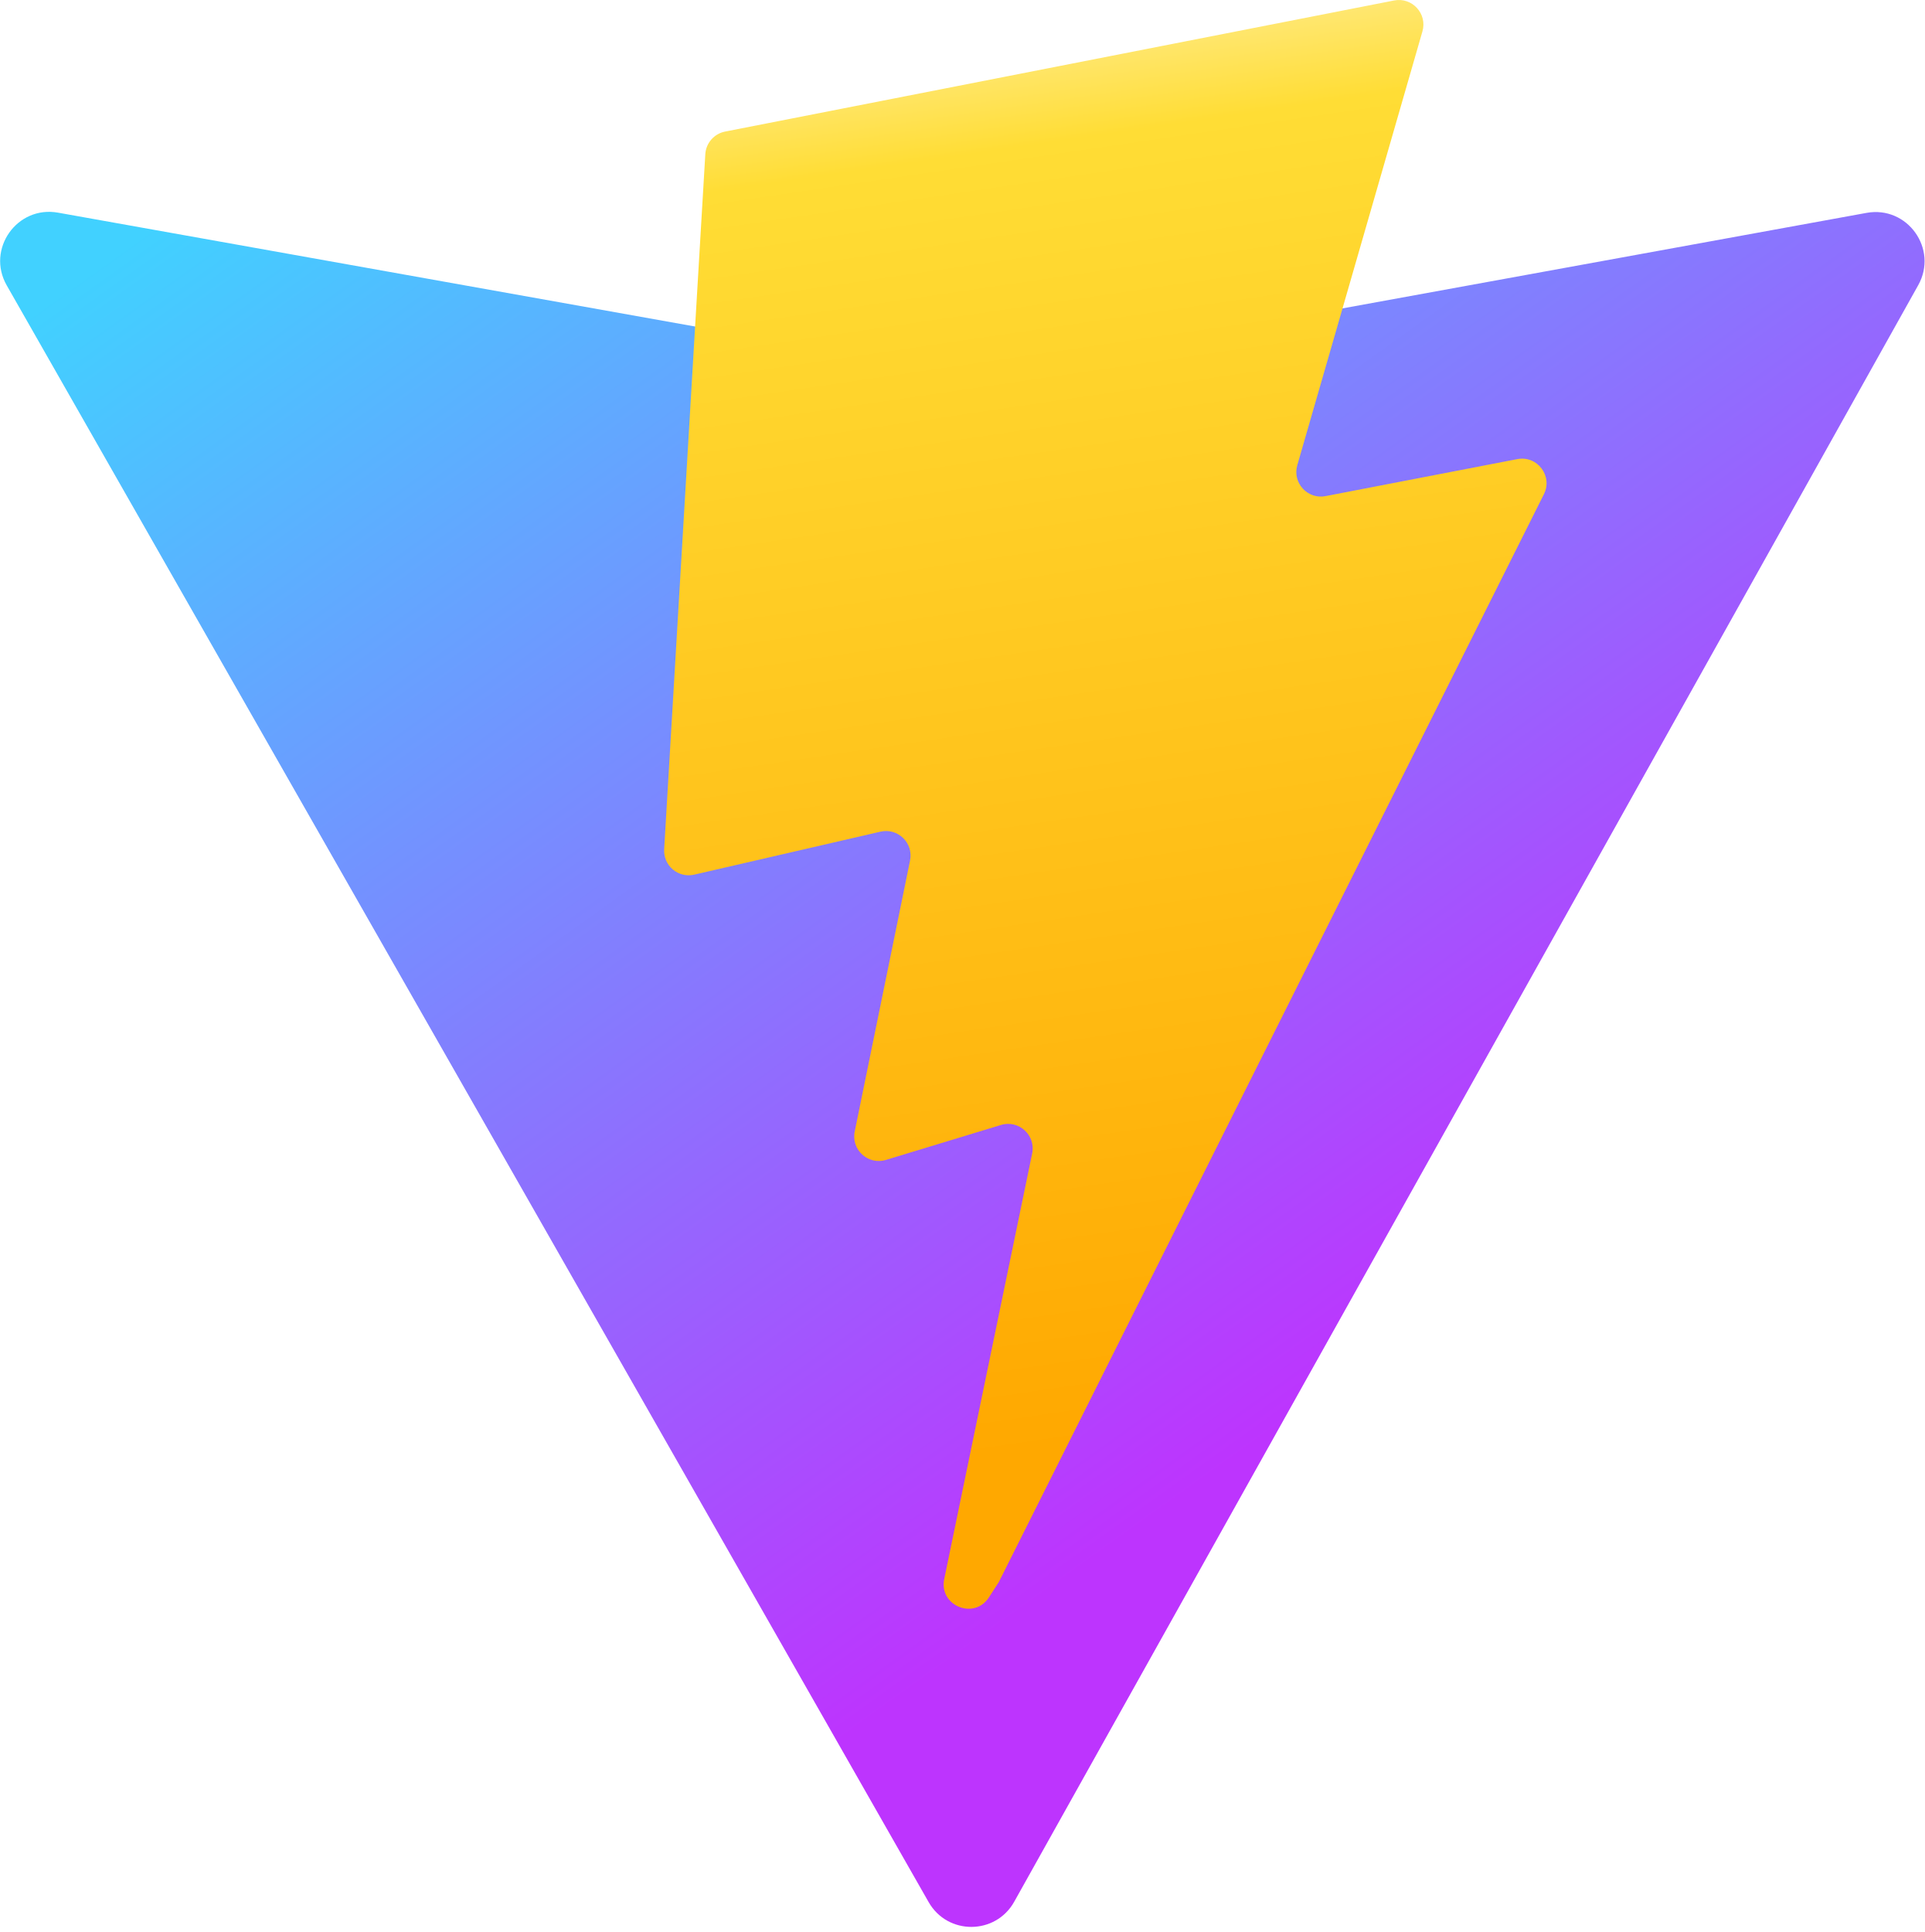
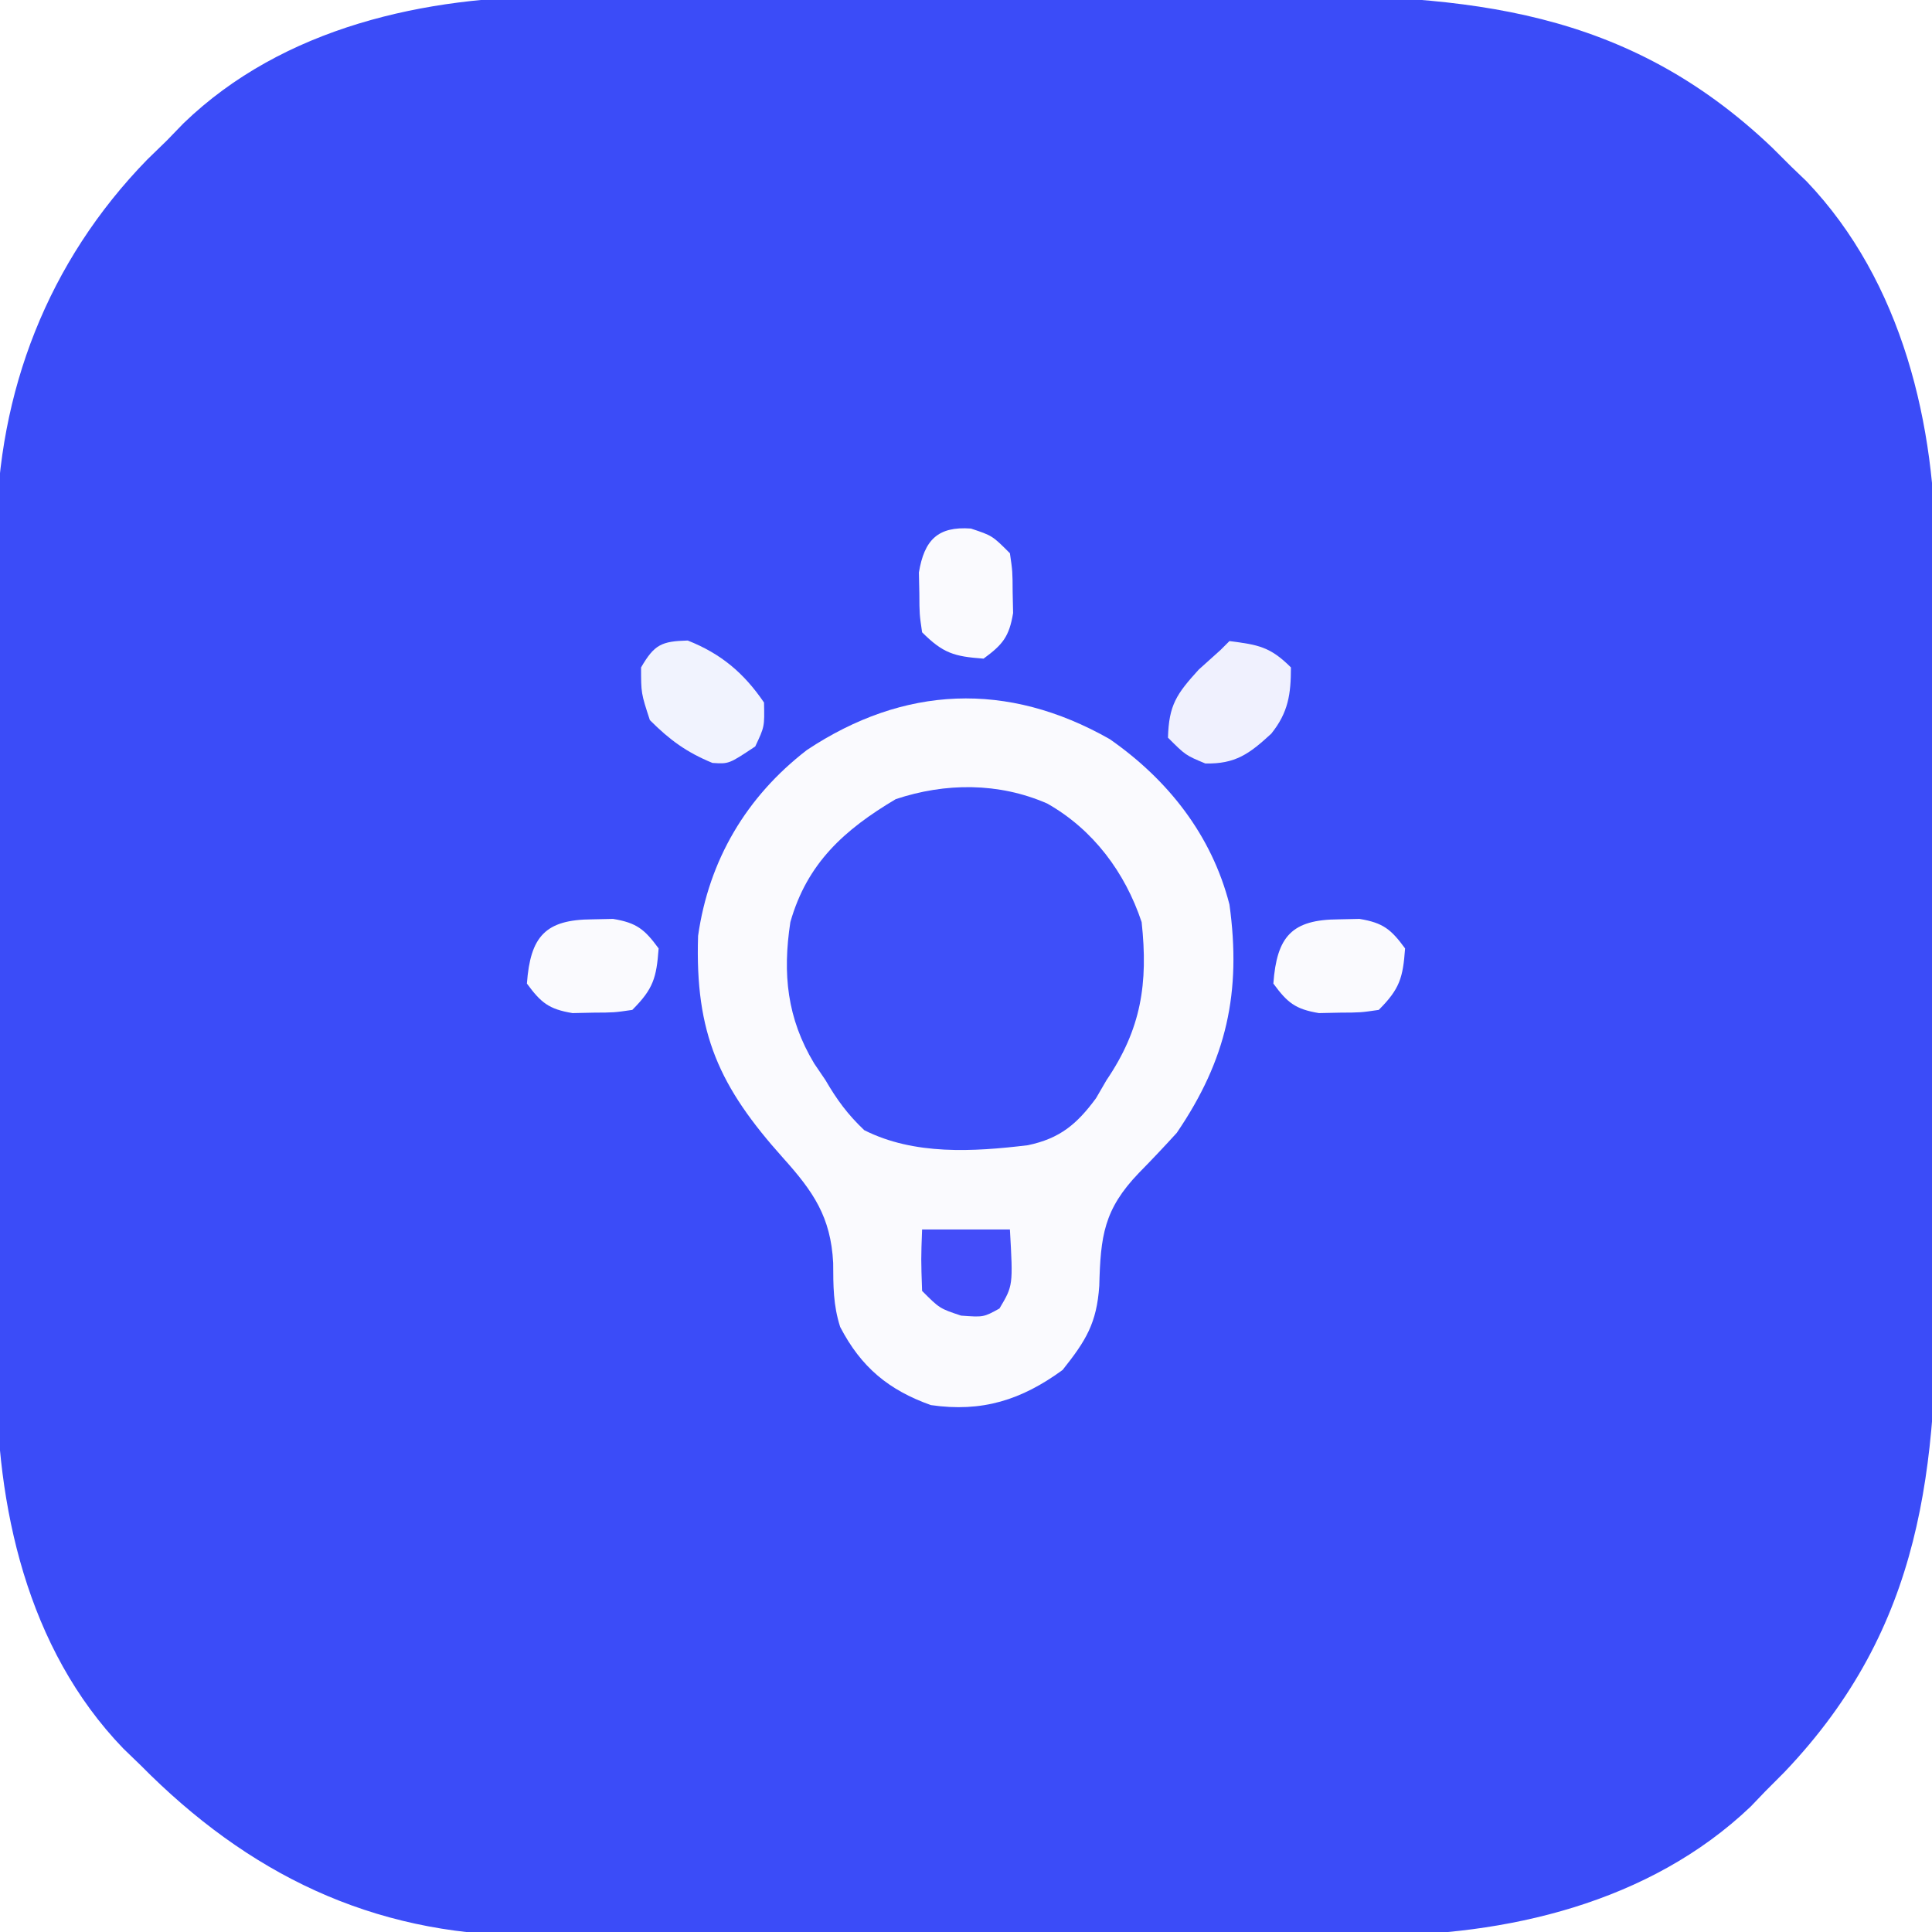
- <svg xmlns="http://www.w3.org/2000/svg" aria-hidden="true" role="img" class="iconify iconify--logos" width="31.88" height="32" preserveAspectRatio="xMidYMid meet" viewBox="0 0 256 257">
-   <defs>
-     <linearGradient id="IconifyId1813088fe1fbc01fb466" x1="-.828%" x2="57.636%" y1="7.652%" y2="78.411%">
-       <stop offset="0%" stop-color="#41D1FF" />
-       <stop offset="100%" stop-color="#BD34FE" />
-     </linearGradient>
-     <linearGradient id="IconifyId1813088fe1fbc01fb467" x1="43.376%" x2="50.316%" y1="2.242%" y2="89.03%">
-       <stop offset="0%" stop-color="#FFEA83" />
-       <stop offset="8.333%" stop-color="#FFDD35" />
-       <stop offset="100%" stop-color="#FFA800" />
-     </linearGradient>
-   </defs>
-   <path fill="url(#IconifyId1813088fe1fbc01fb466)" d="M255.153 37.938L134.897 252.976c-2.483 4.44-8.862 4.466-11.382.048L.875 37.958c-2.746-4.814 1.371-10.646 6.827-9.67l120.385 21.517a6.537 6.537 0 0 0 2.322-.004l117.867-21.483c5.438-.991 9.574 4.796 6.877 9.62Z" />
-   <path fill="url(#IconifyId1813088fe1fbc01fb467)" d="M185.432.063L96.44 17.501a3.268 3.268 0 0 0-2.634 3.014l-5.474 92.456a3.268 3.268 0 0 0 3.997 3.378l24.777-5.718c2.318-.535 4.413 1.507 3.936 3.838l-7.361 36.047c-.495 2.426 1.782 4.5 4.151 3.78l15.304-4.649c2.372-.72 4.652 1.36 4.15 3.788l-11.698 56.621c-.732 3.542 3.979 5.473 5.943 2.437l1.313-2.028l72.516-144.72c1.215-2.423-.88-5.186-3.54-4.672l-25.505 4.922c-2.396.462-4.435-1.77-3.759-4.114l16.646-57.705c.677-2.35-1.37-4.583-3.769-4.113Z" />
+ <svg xmlns="http://www.w3.org/2000/svg" version="1.1" width="220" height="220">
+   <path d="M0 0 C1.109 -0.007 2.218 -0.014 3.361 -0.021 C6.99 -0.039 10.618 -0.035 14.247 -0.03 C16.794 -0.034 19.342 -0.039 21.89 -0.045 C27.216 -0.054 32.543 -0.052 37.869 -0.042 C43.987 -0.031 50.104 -0.045 56.222 -0.071 C62.154 -0.096 68.086 -0.099 74.018 -0.092 C76.521 -0.092 79.023 -0.098 81.525 -0.111 C103.405 -0.204 121.426 1.396 138.016 17.201 C139.111 18.291 139.111 18.291 140.227 19.404 C141.074 20.216 141.074 20.216 141.938 21.045 C152.869 32.496 156.699 48.842 156.631 64.177 C156.638 65.286 156.645 66.395 156.652 67.538 C156.67 71.166 156.667 74.795 156.661 78.424 C156.665 80.971 156.671 83.519 156.677 86.067 C156.686 91.393 156.684 96.719 156.673 102.046 C156.662 108.164 156.676 114.281 156.703 120.399 C156.728 126.331 156.73 132.263 156.724 138.195 C156.723 140.697 156.729 143.2 156.742 145.702 C156.836 167.582 155.235 185.603 139.43 202.193 C138.703 202.923 137.976 203.652 137.227 204.404 C136.686 204.969 136.144 205.533 135.587 206.115 C124.088 217.091 107.706 220.883 92.315 220.792 C90.63 220.8 90.63 220.8 88.91 220.808 C85.235 220.821 81.559 220.813 77.884 220.802 C75.306 220.805 72.729 220.807 70.152 220.811 C64.766 220.816 59.38 220.81 53.993 220.795 C47.797 220.779 41.601 220.784 35.405 220.801 C29.405 220.816 23.404 220.814 17.404 220.806 C14.868 220.804 12.333 220.806 9.797 220.813 C6.244 220.821 2.692 220.809 -0.861 220.792 C-1.893 220.798 -2.925 220.804 -3.988 220.811 C-21.501 220.66 -35.553 213.775 -47.773 201.404 C-48.42 200.779 -49.067 200.154 -49.734 199.51 C-60.702 188.134 -64.252 171.903 -64.161 156.584 C-64.166 155.47 -64.171 154.356 -64.177 153.208 C-64.19 149.565 -64.181 145.922 -64.171 142.279 C-64.173 139.724 -64.176 137.169 -64.18 134.615 C-64.184 129.275 -64.178 123.936 -64.164 118.597 C-64.147 112.456 -64.153 106.314 -64.169 100.173 C-64.185 94.224 -64.183 88.277 -64.174 82.328 C-64.172 79.815 -64.175 77.302 -64.182 74.789 C-64.189 71.267 -64.178 67.746 -64.161 64.224 C-64.167 63.202 -64.173 62.179 -64.179 61.125 C-64.039 44.995 -58.32 30.193 -47.011 18.58 C-46.272 17.862 -45.534 17.144 -44.773 16.404 C-43.835 15.435 -43.835 15.435 -42.878 14.447 C-31.533 3.484 -15.293 -0.068 0 0 Z " fill="#3B4CF8" transform="translate(63.77271,-0.4040527)" />
+   <path d="M0 0 C6.63 4.62 11.604 10.932 13.629 18.832 C15.006 28.829 13.31 36.496 7.629 44.832 C6.221 46.381 4.784 47.903 3.316 49.395 C-0.692 53.57 -1.045 56.597 -1.195 62.25 C-1.485 66.504 -2.706 68.484 -5.371 71.832 C-10.054 75.253 -14.556 76.678 -20.371 75.832 C-25.164 74.123 -28.31 71.537 -30.699 66.934 C-31.502 64.423 -31.481 62.277 -31.496 59.645 C-31.763 54.394 -33.769 51.512 -37.184 47.707 C-44.473 39.575 -47.24 33.536 -46.879 22.402 C-45.651 13.771 -41.381 6.547 -34.484 1.234 C-23.454 -6.086 -11.669 -6.635 0 0 Z " fill="#FAFAFE" transform="translate(126.3711,84.16797)" />
+   <path d="M0 0 C5.237 2.964 8.864 7.842 10.75 13.5 C11.507 20.49 10.705 25.669 6.75 31.5 C6.357 32.177 5.964 32.854 5.559 33.551 C3.388 36.502 1.443 38.148 -2.218 38.909 C-8.412 39.656 -15.157 40.061 -20.836 37.195 C-22.715 35.414 -23.951 33.735 -25.25 31.5 C-25.674 30.875 -26.098 30.25 -26.535 29.605 C-29.632 24.451 -30.151 19.396 -29.25 13.5 C-27.352 6.808 -23.121 2.984 -17.25 -0.5 C-11.592 -2.386 -5.513 -2.411 0 0 Z " fill="#3E4FF9" transform="translate(119.25,91.5)" />
+   <path d="M0 0 C3.257 0.418 4.634 0.634 7 3 C7 6.041 6.702 8.124 4.766 10.539 C2.277 12.835 0.681 14.015 -2.75 13.938 C-5 13 -5 13 -7 11 C-6.9 7.285 -6.032 6.035 -3.5 3.25 C-2.675 2.507 -1.85 1.765 -1 1 C-0.67 0.67 -0.34 0.34 0 0 Z " fill="#F0F1FE" transform="translate(140,73)" />
+   <path d="M0 0 C3.781 1.495 6.396 3.694 8.688 7.062 C8.75 9.812 8.75 9.812 7.688 12.062 C4.688 14.062 4.688 14.062 2.812 13.938 C-0.14 12.722 -2.05 11.325 -4.312 9.062 C-5.312 6 -5.312 6 -5.312 3.062 C-3.803 0.463 -2.996 0.081 0 0 Z " fill="#F1F3FE" transform="translate(78.3125,72.9375)" />
+   <path d="M0 0 C1.174 -0.025 1.174 -0.025 2.371 -0.051 C5.063 0.395 5.963 1.132 7.562 3.312 C7.318 6.654 6.957 7.918 4.562 10.312 C2.504 10.613 2.504 10.613 0.125 10.625 C-1.049 10.65 -1.049 10.65 -2.246 10.676 C-4.938 10.23 -5.838 9.493 -7.438 7.312 C-7.044 1.941 -5.341 0.026 0 0 Z " fill="#FAFAFE" transform="translate(152.4375,104.6875)" />
+   <path d="M0 0 C1.174 -0.025 1.174 -0.025 2.371 -0.051 C5.063 0.395 5.963 1.132 7.562 3.312 C7.318 6.654 6.957 7.918 4.562 10.312 C2.504 10.613 2.504 10.613 0.125 10.625 C-1.049 10.65 -1.049 10.65 -2.246 10.676 C-4.938 10.23 -5.838 9.493 -7.438 7.312 C-7.044 1.941 -5.341 0.026 0 0 Z " fill="#FAFAFE" transform="translate(67.4375,104.6875)" />
+   <path d="M0 0 C2.438 0.812 2.438 0.812 4.438 2.812 C4.738 4.871 4.738 4.871 4.75 7.25 C4.767 8.032 4.784 8.815 4.801 9.621 C4.355 12.313 3.618 13.213 1.438 14.812 C-1.904 14.568 -3.168 14.207 -5.562 11.812 C-5.863 9.754 -5.863 9.754 -5.875 7.375 C-5.892 6.593 -5.909 5.81 -5.926 5.004 C-5.311 1.295 -3.764 -0.275 0 0 Z " fill="#FAFAFE" transform="translate(110.5625,60.1875)" />
+   <path d="M0 0 C3.3 0 6.6 0 10 0 C10.362 6.391 10.362 6.391 8.812 9 C7 10 7 10 4.438 9.812 C2 9 2 9 0 7 C-0.125 3.375 -0.125 3.375 0 0 Z " fill="#434DF9" transform="translate(105,140)" />
</svg>
